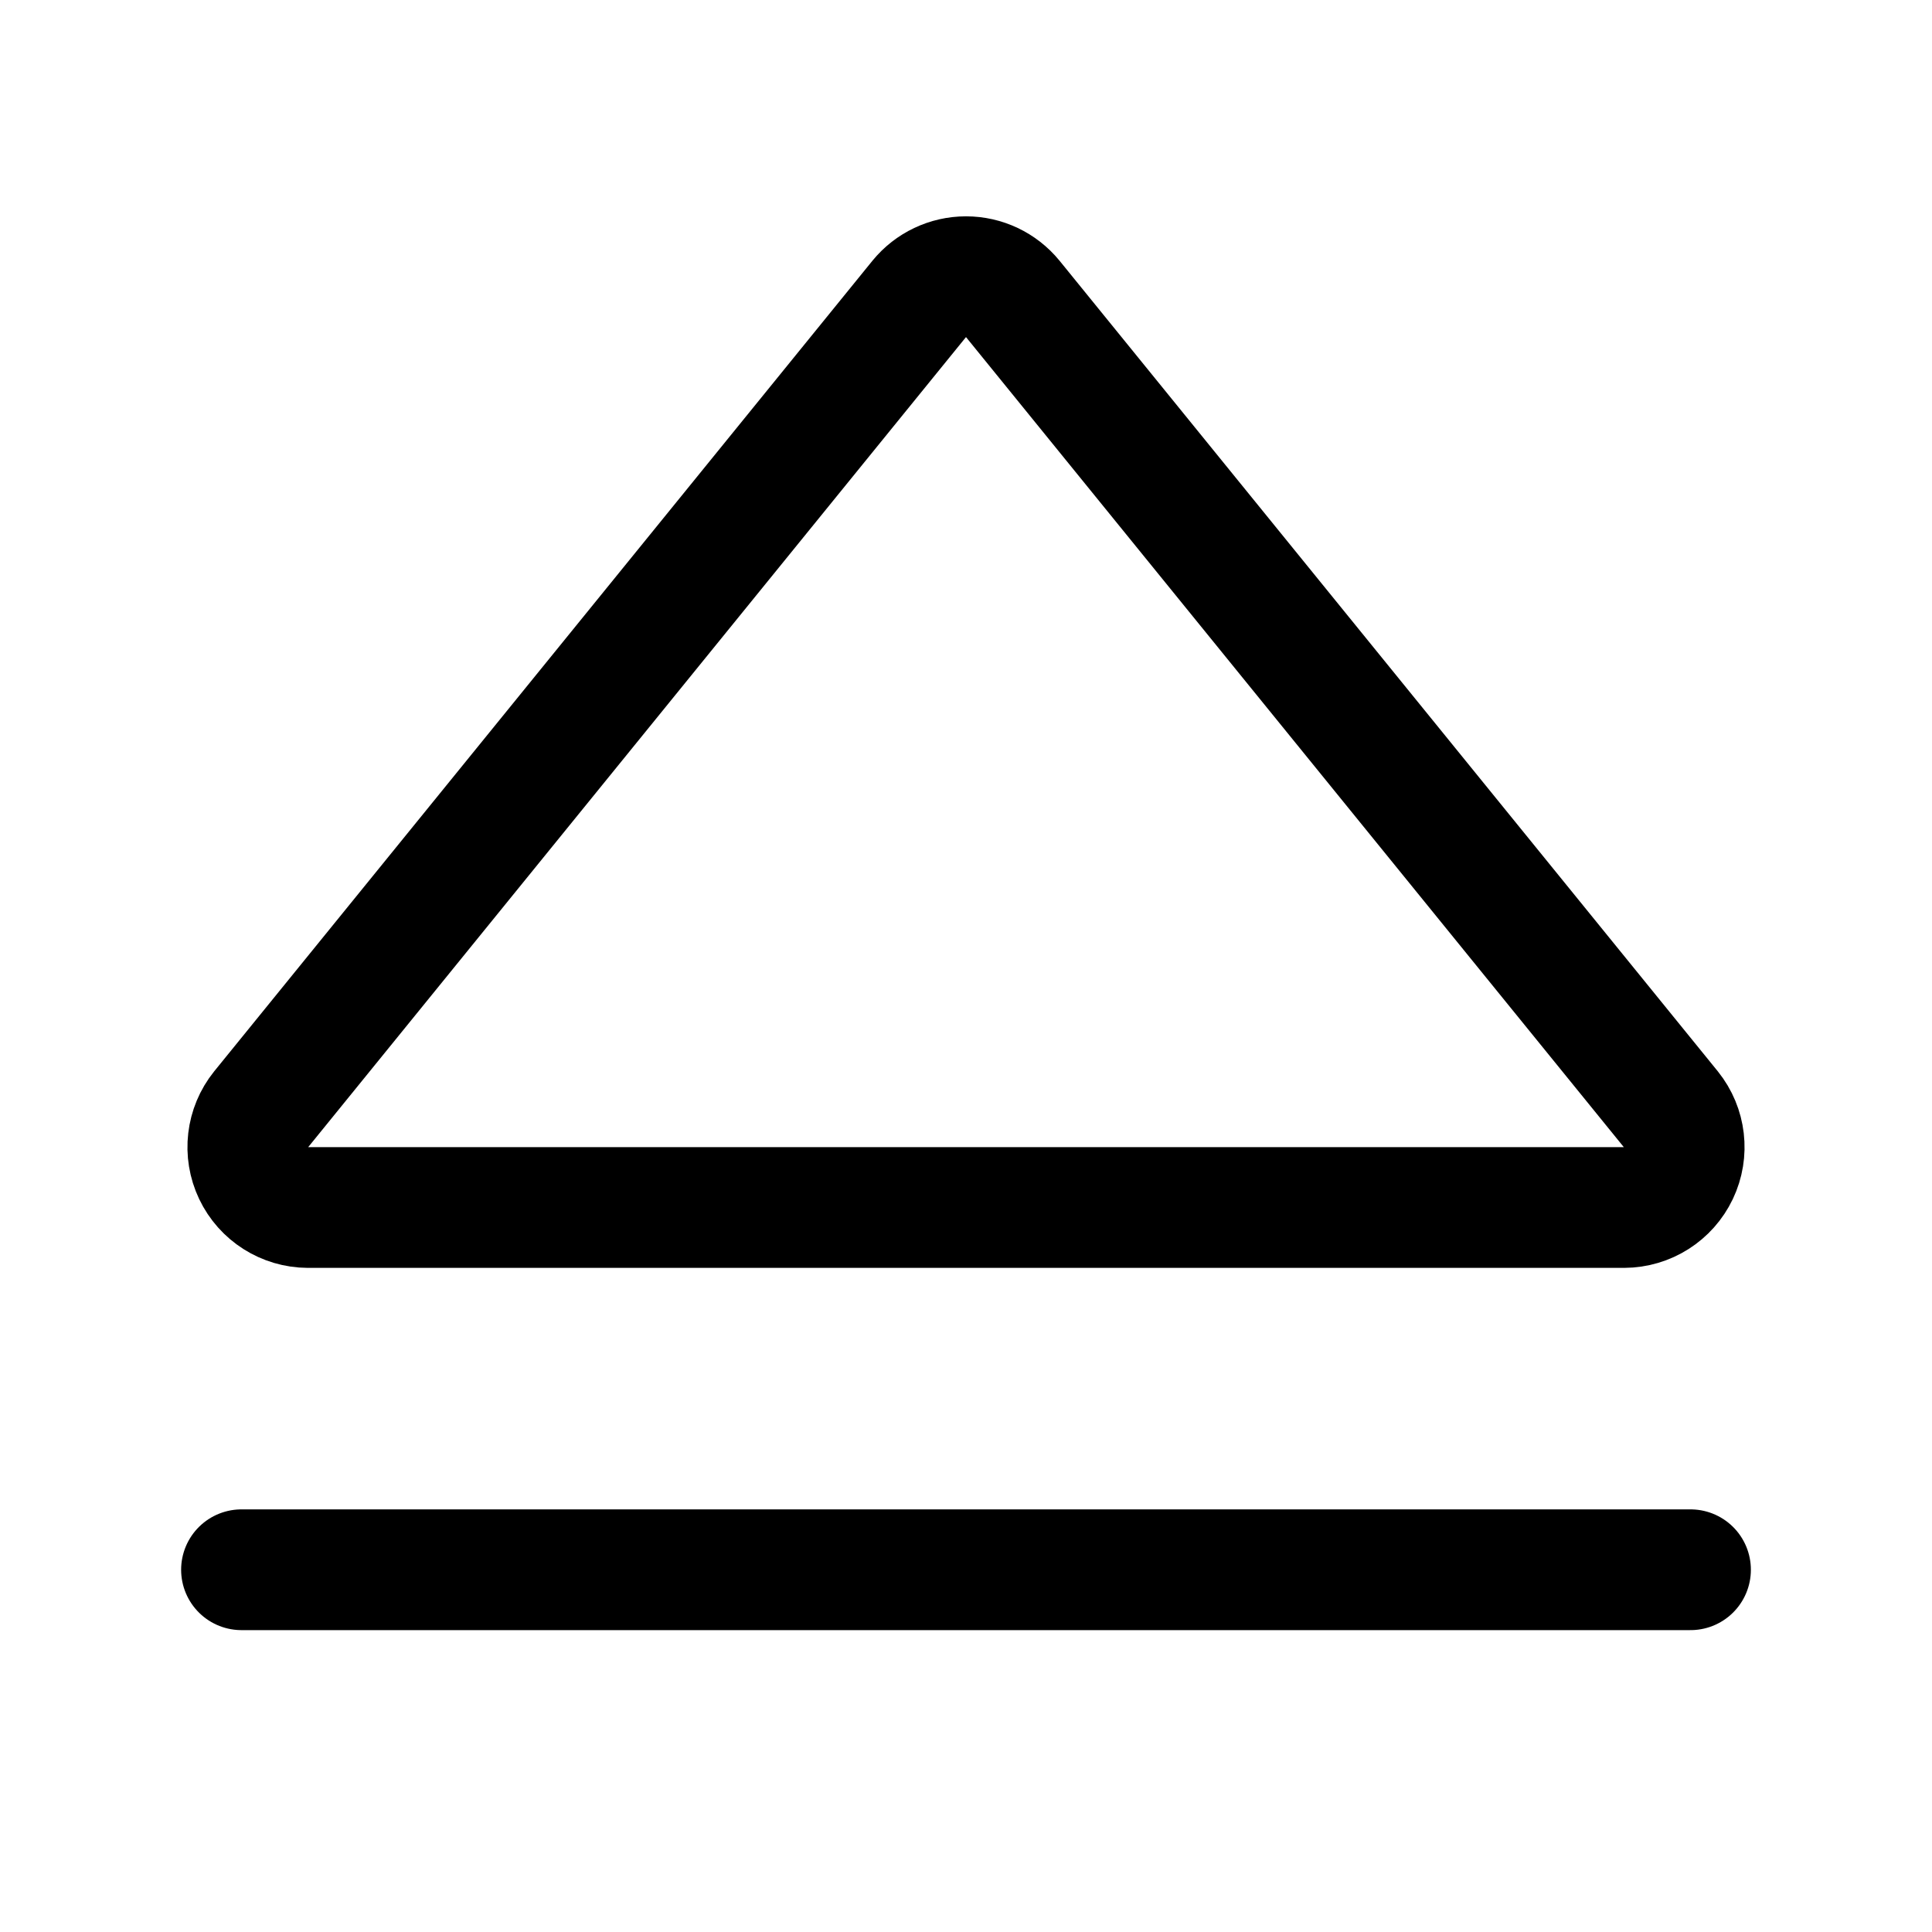
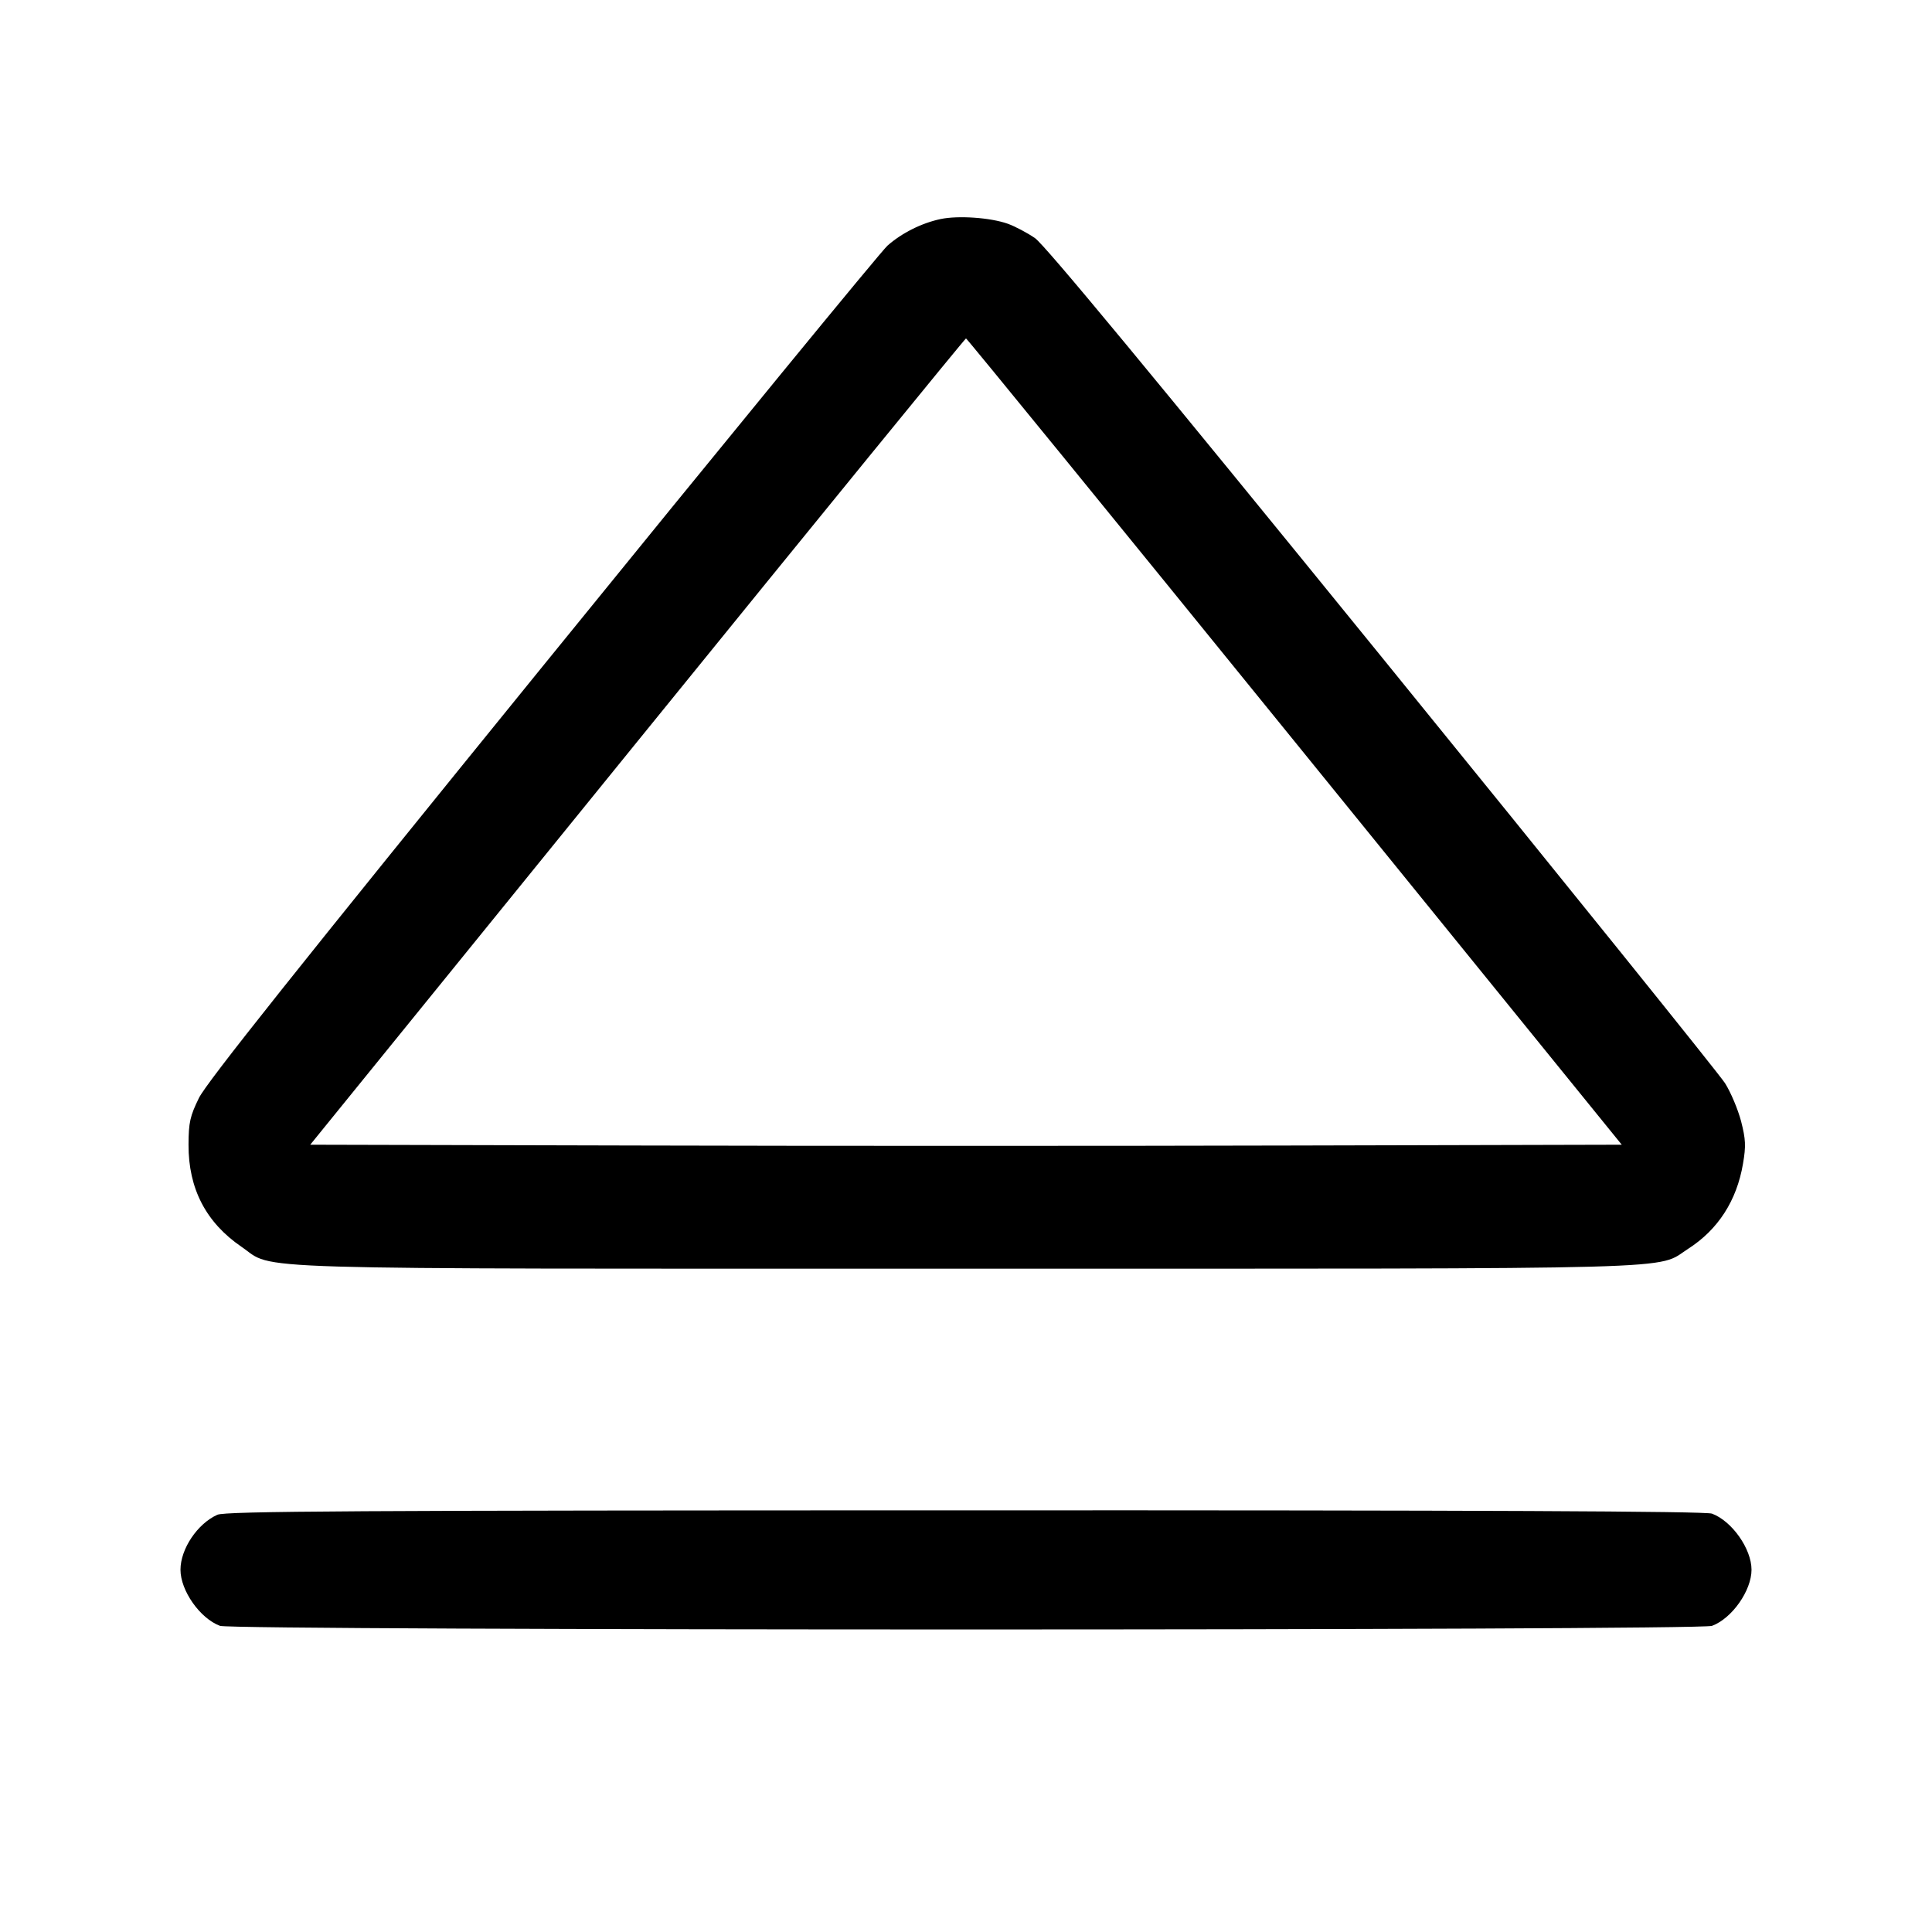
<svg xmlns="http://www.w3.org/2000/svg" xml:space="preserve" fill="none" viewBox="0 0 24 24">
-   <path stroke="#000" stroke-linecap="round" stroke-linejoin="round" stroke-width="1.5" d="M11.419 3.713 3.244 13.78A.75.75 0 0 0 3.825 15h16.35a.75.75 0 0 0 .581-1.22L12.581 3.713a.75.75 0 0 0-1.162 0M21 19.5H3" />
+   <path d="M11.685 2.721 C 11.451 2.770,11.203 2.894,11.025 3.051 C 10.945 3.122,9.016 5.475,6.739 8.280 C 3.700 12.022,2.564 13.449,2.471 13.640 C 2.361 13.865,2.343 13.943,2.342 14.220 C 2.340 14.766,2.559 15.187,3.001 15.489 C 3.428 15.780,2.773 15.760,12.000 15.760 C 21.153 15.760,20.561 15.776,20.971 15.513 C 21.342 15.275,21.574 14.916,21.652 14.457 C 21.690 14.235,21.686 14.153,21.628 13.927 C 21.589 13.780,21.500 13.568,21.429 13.456 C 21.358 13.344,19.440 10.963,17.167 8.166 C 14.310 4.650,12.979 3.042,12.857 2.958 C 12.760 2.891,12.607 2.811,12.518 2.779 C 12.303 2.703,11.903 2.675,11.685 2.721 M16.083 9.212 L 20.146 14.220 16.073 14.230 C 13.833 14.236,10.167 14.236,7.927 14.230 L 3.854 14.220 7.917 9.212 C 10.152 6.457,11.989 4.204,12.000 4.204 C 12.011 4.204,13.848 6.457,16.083 9.212 M2.700 18.817 C 2.452 18.928,2.242 19.242,2.242 19.500 C 2.242 19.759,2.484 20.104,2.733 20.197 C 2.891 20.257,21.109 20.257,21.267 20.197 C 21.516 20.104,21.758 19.759,21.758 19.500 C 21.758 19.241,21.516 18.896,21.267 18.803 C 21.189 18.773,18.371 18.760,11.987 18.762 C 4.398 18.763,2.799 18.772,2.700 18.817 " stroke="none" fill-rule="evenodd" fill="black" />
</svg>
